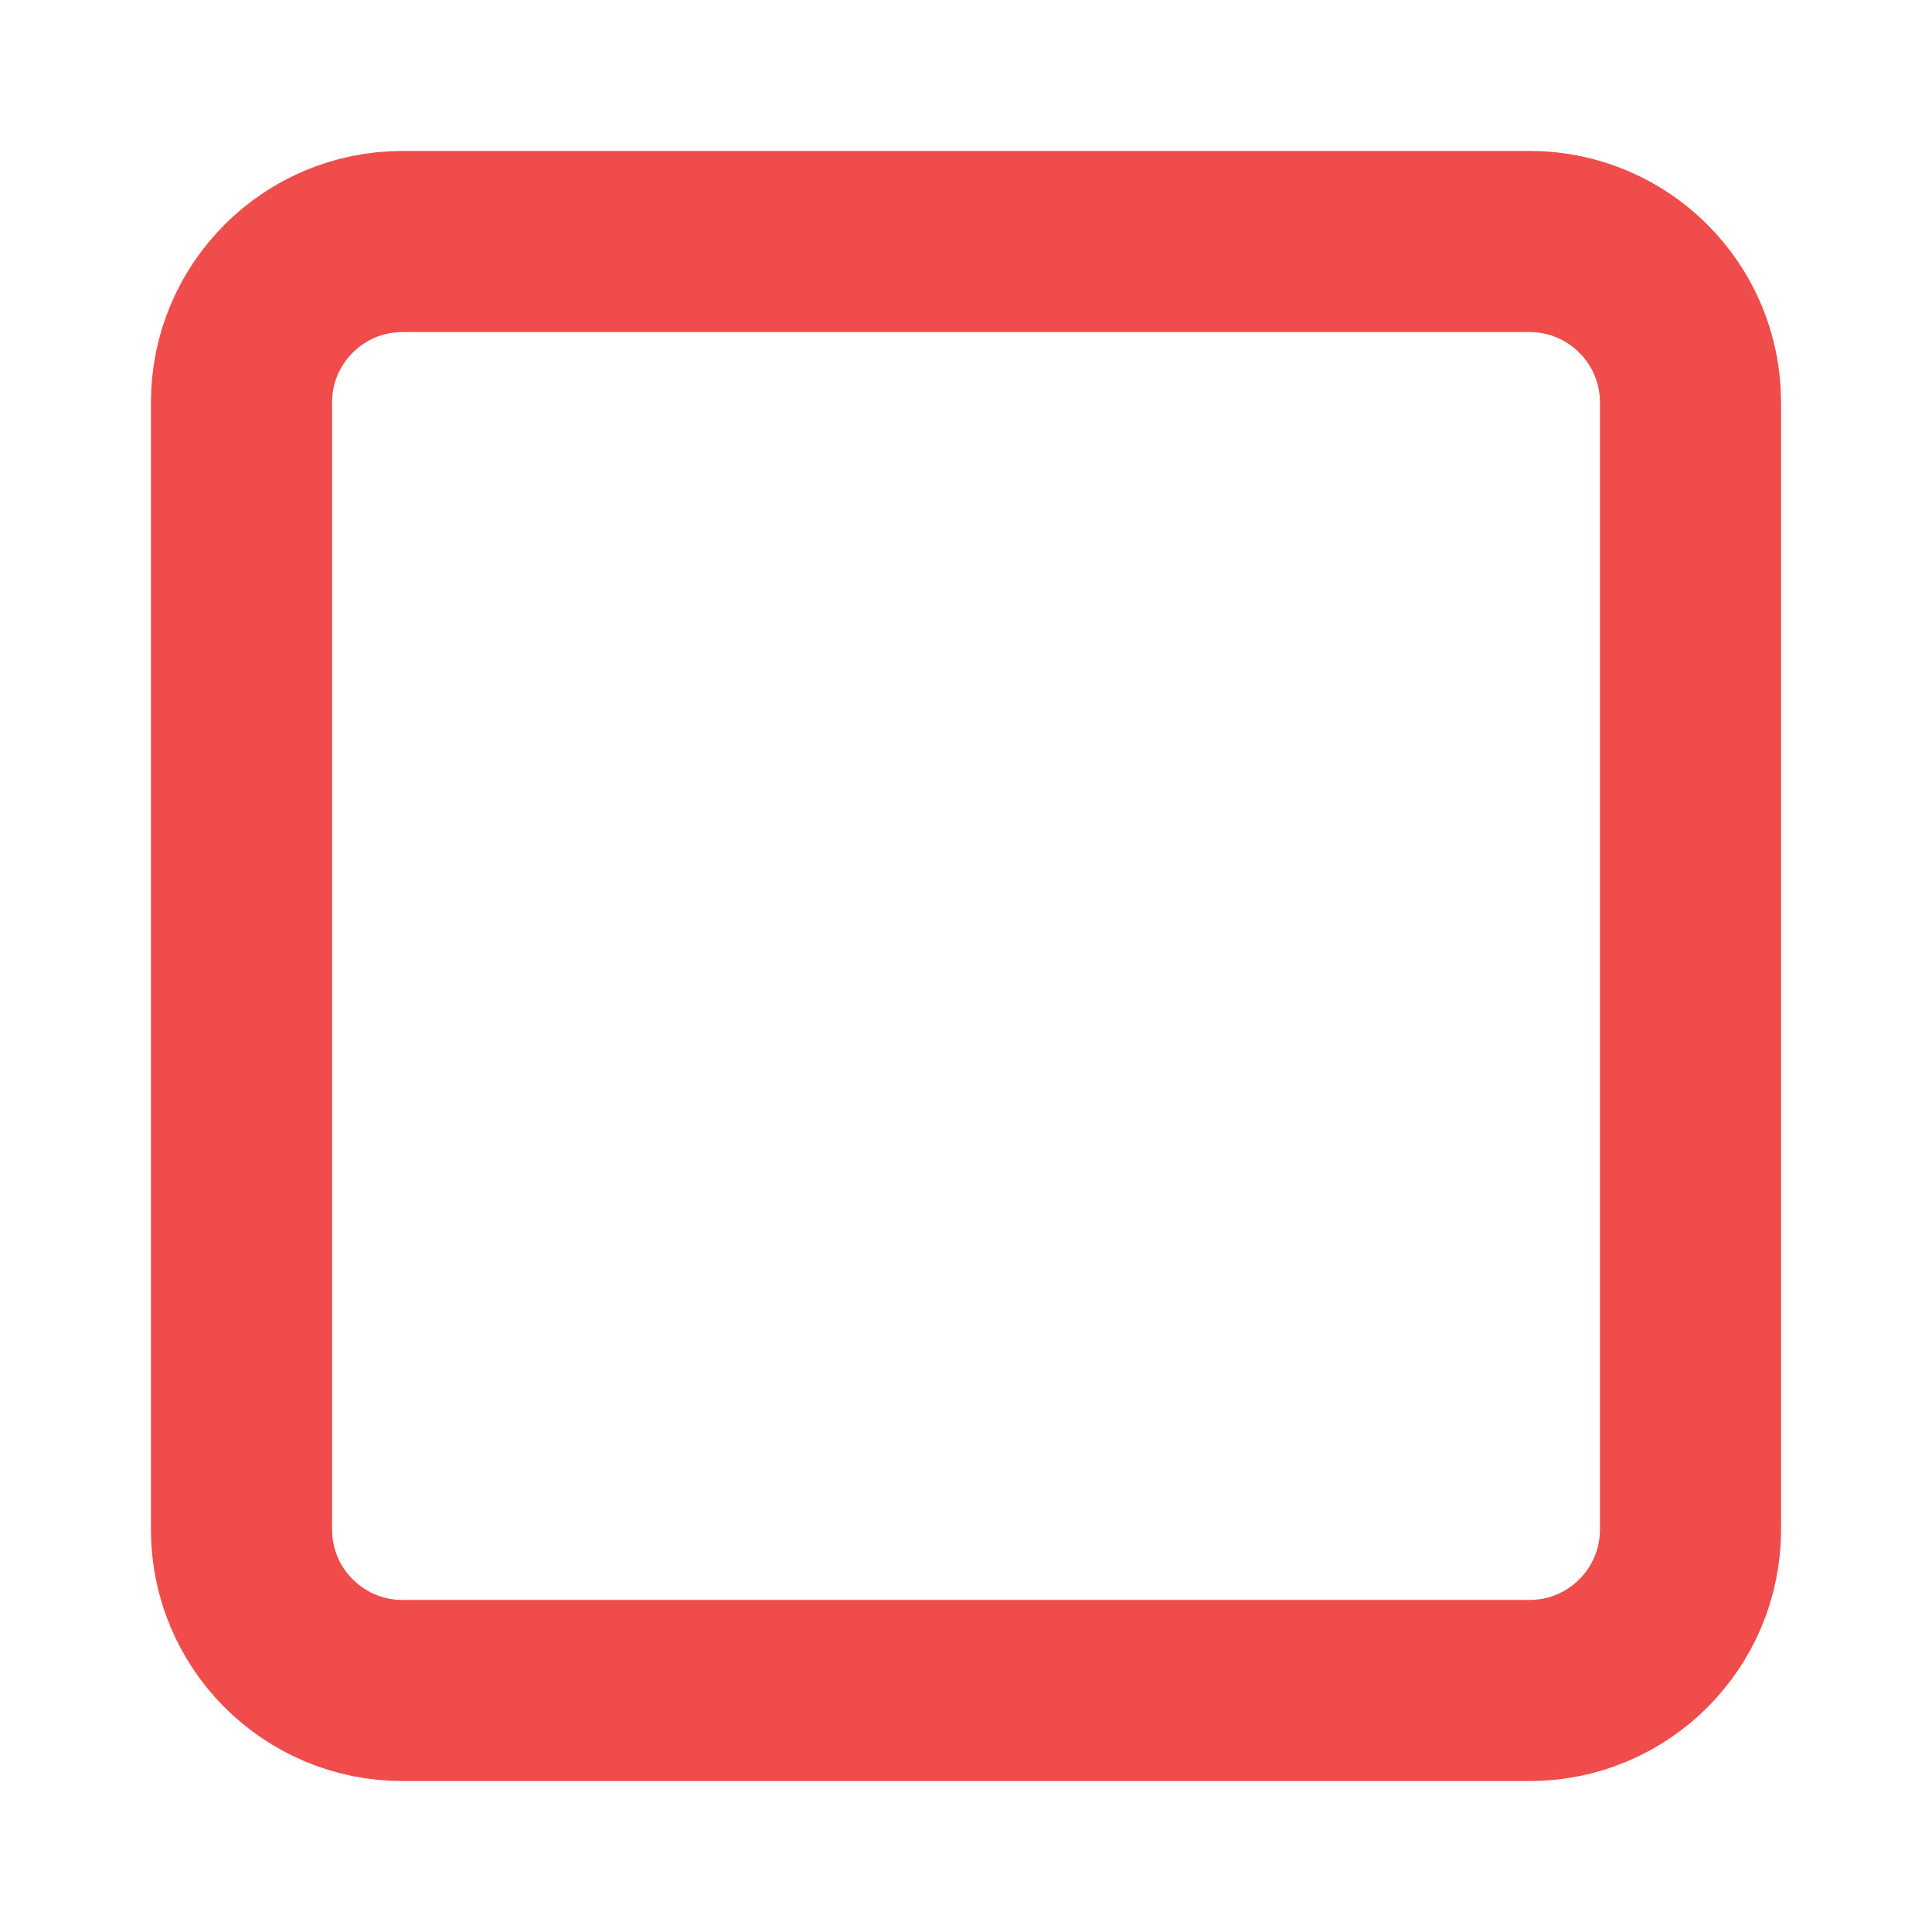
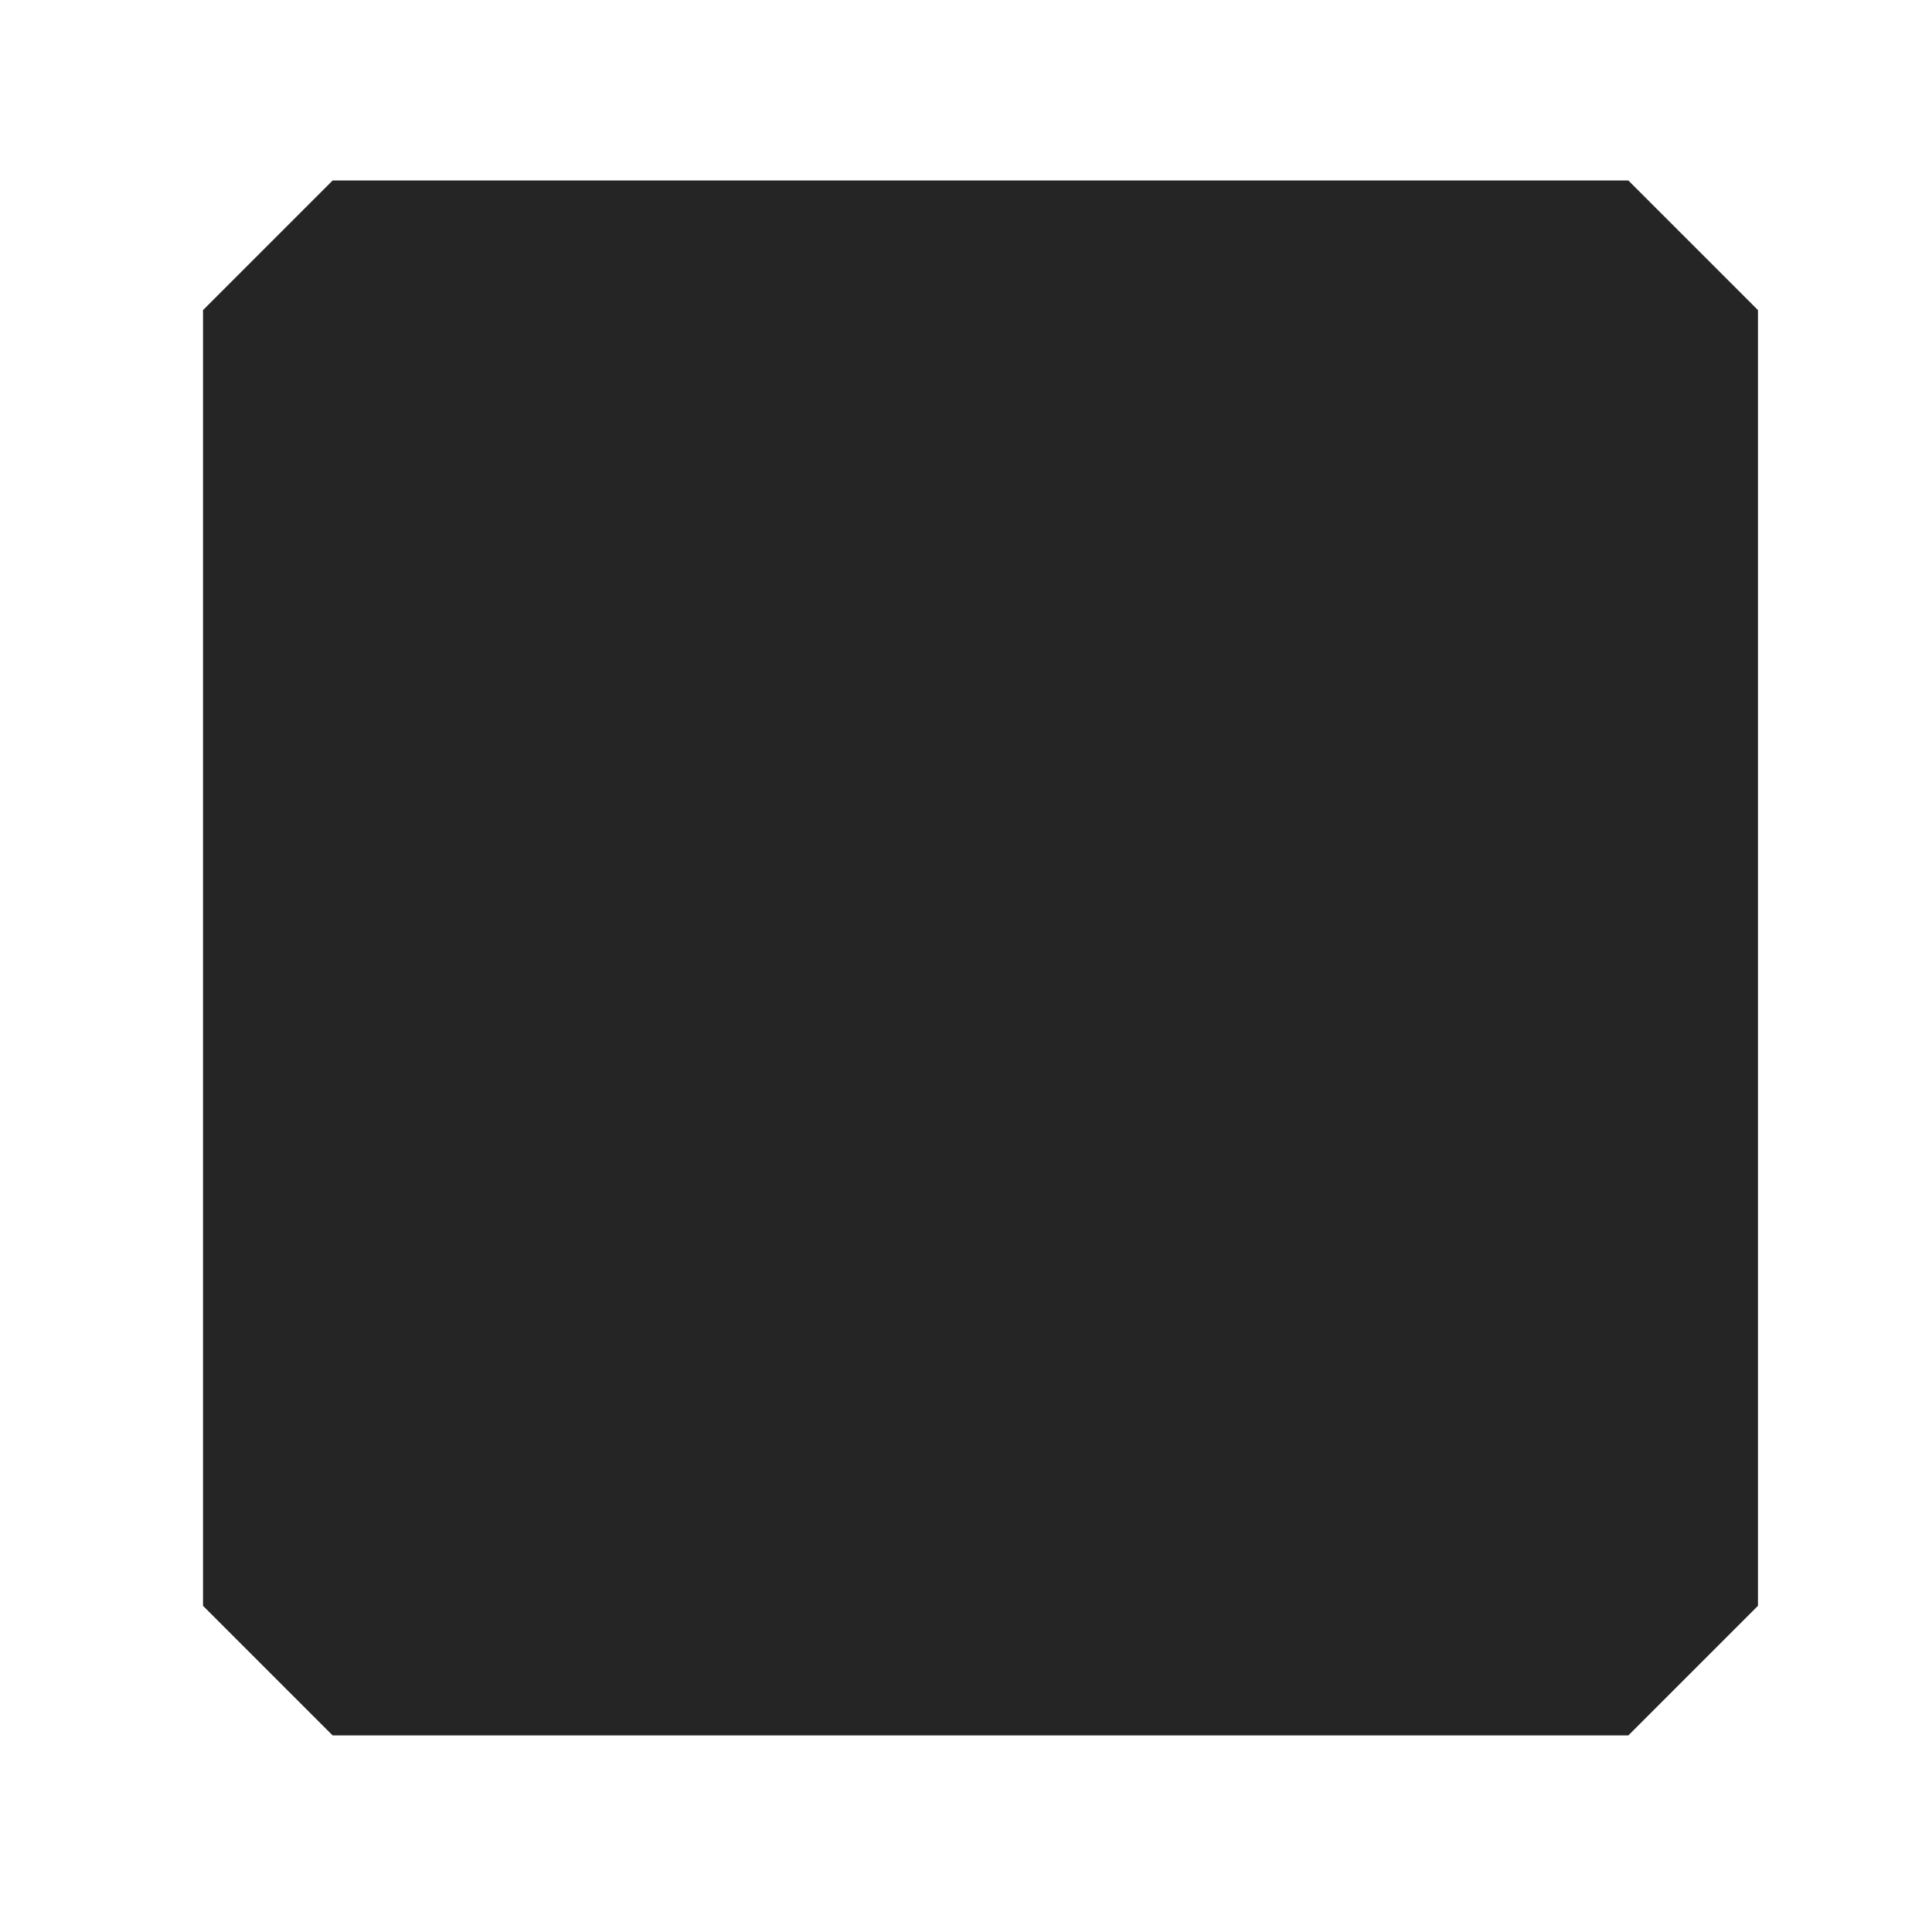
- <svg xmlns="http://www.w3.org/2000/svg" width="16" height="16" viewBox="0 0 16 16" fill="none">
-   <path d="M12.667 2H3.333C2.597 2 2 2.597 2 3.333V12.667C2 13.403 2.597 14 3.333 14H12.667C13.403 14 14 13.403 14 12.667V3.333C14 2.597 13.403 2 12.667 2Z" stroke="#F14C4C" stroke-width="1.5" stroke-linecap="round" stroke-linejoin="round" />
+ <svg xmlns="http://www.w3.org/2000/svg" width="12" height="12" fill="none">
+   <g>
+     <path stroke="null" id="svg_1" fill="#252526" d="m10.114,1.121l0.805,0.805l0,8.048l-0.805,0.805l-8.048,0l-0.805,-0.805l0,-8.048l0.805,-0.805l8.048,0z" clip-rule="evenodd" fill-rule="evenodd" />
+   </g>
</svg>
